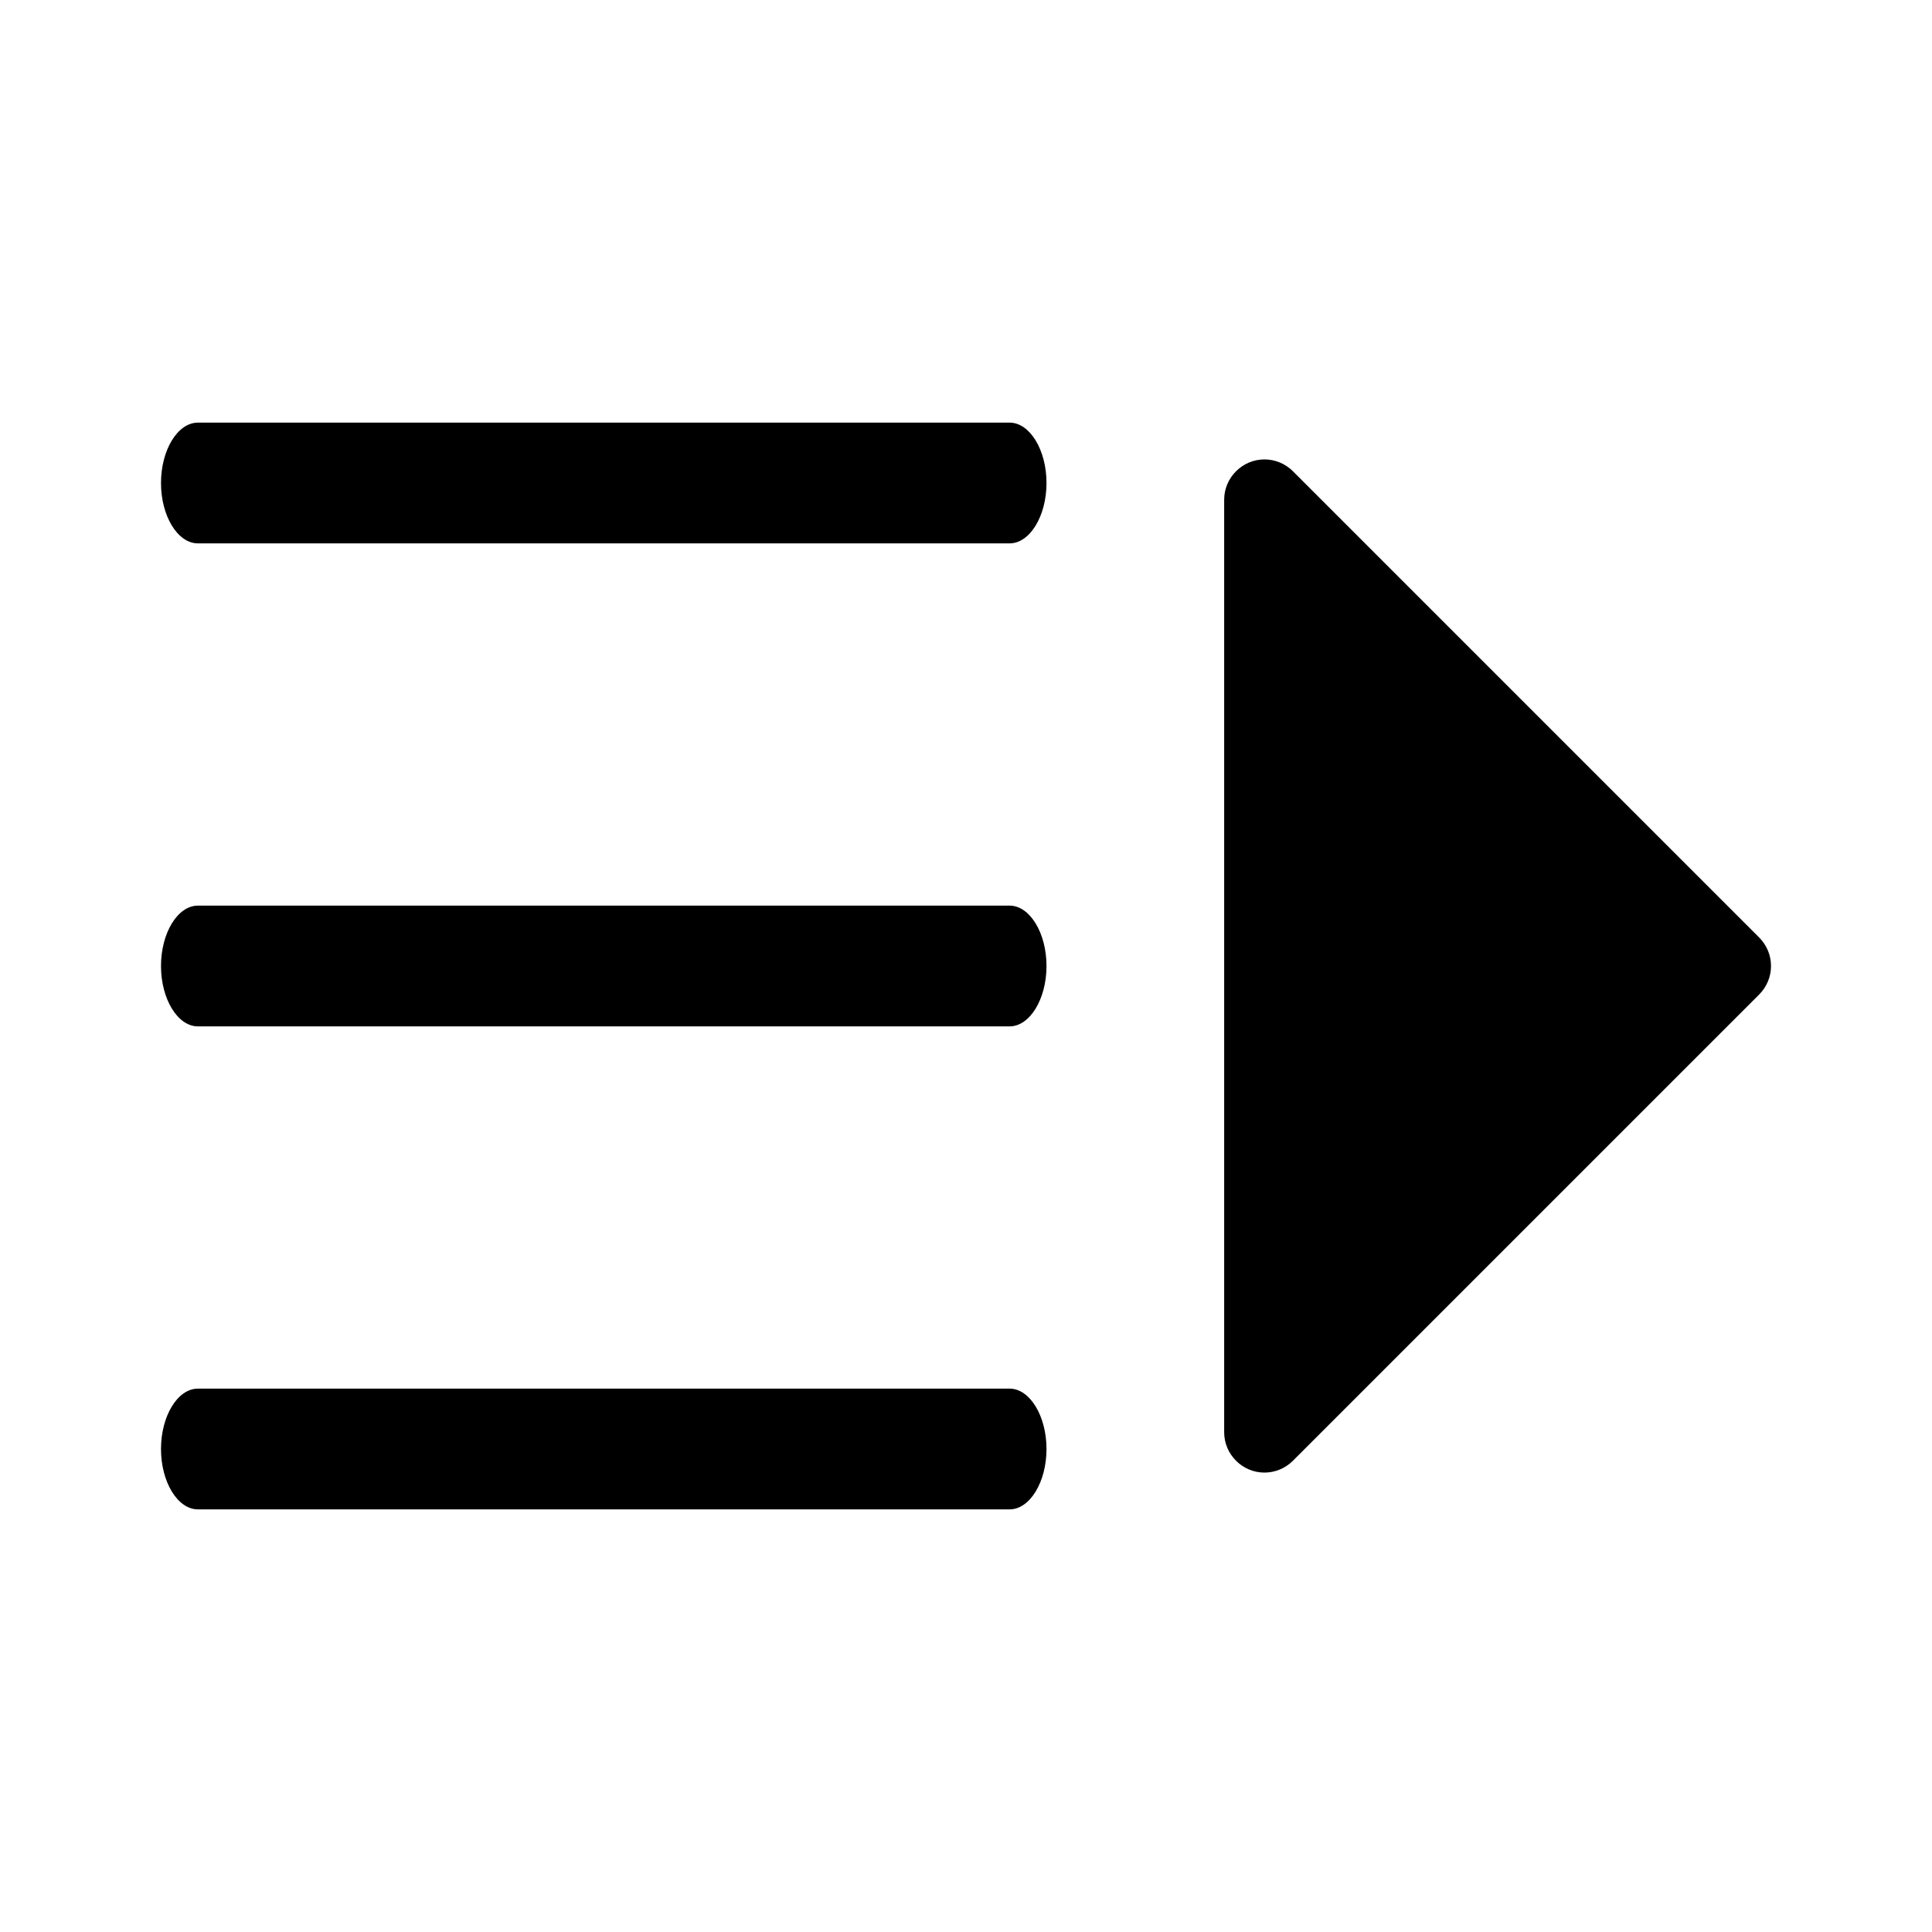
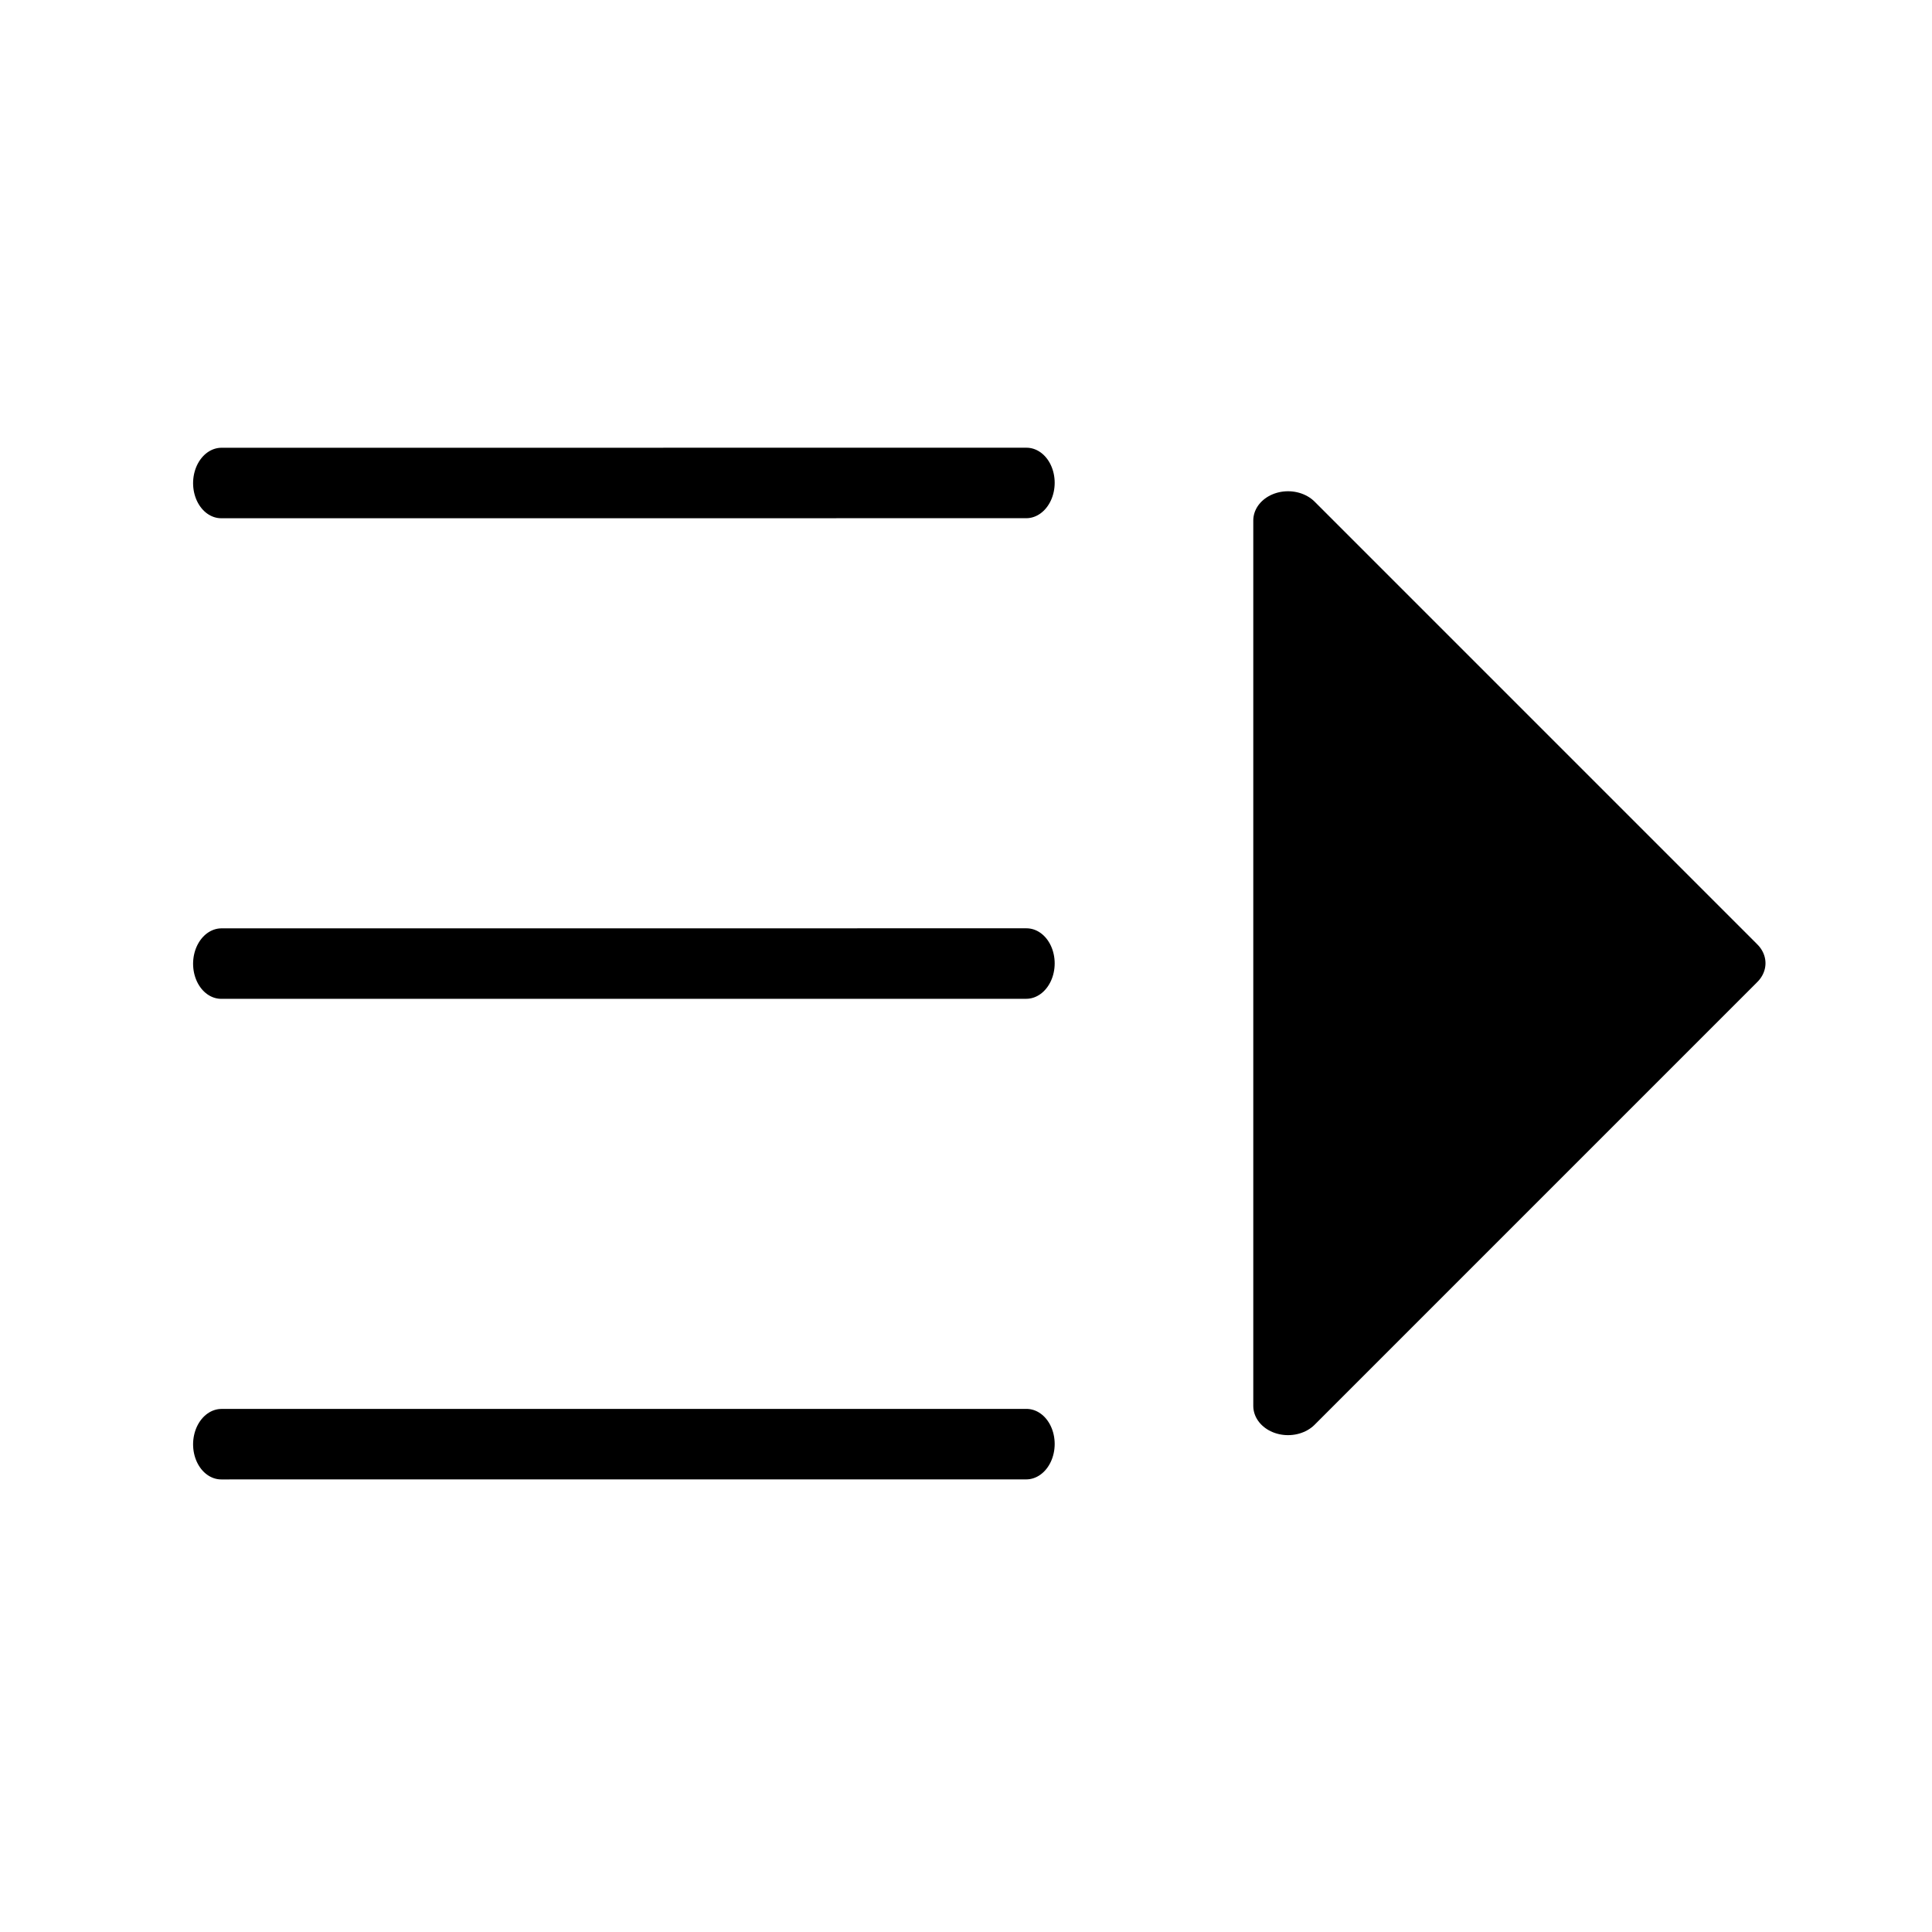
- <svg xmlns="http://www.w3.org/2000/svg" width="100%" height="100%" viewBox="0 0 24 24" version="1.1" xml:space="preserve" style="fill-rule:evenodd;clip-rule:evenodd;stroke-linejoin:round;stroke-miterlimit:2;">
-   <g transform="matrix(0.611111,0,0,1,0.166667,-3.55271e-15)">
-     <path d="M3.75,5.25C3.339,5.25 3,5.589 3,6C3,6.411 3.339,6.75 3.75,6.75L20.25,6.75C20.661,6.75 21,6.411 21,6C21,5.589 20.661,5.25 20.25,5.25L3.75,5.25ZM3.75,11.25C3.339,11.25 3,11.589 3,12C3,12.411 3.339,12.75 3.75,12.75L20.25,12.75C20.661,12.75 21,12.411 21,12C21,11.589 20.661,11.25 20.25,11.25L3.75,11.25ZM3.75,17.25C3.339,17.25 3,17.589 3,18C3,18.411 3.339,18.75 3.75,18.75L20.25,18.75C20.661,18.75 21,18.411 21,18C21,17.589 20.661,17.25 20.25,17.25L3.75,17.25Z" style="fill-rule:nonzero;" />
-   </g>
-   <g transform="matrix(1,0,0,1,6.70711,0)">
-     <path d="M15.146,12.354L9.354,18.146C9.26,18.24 9.133,18.293 9,18.293C8.726,18.293 8.5,18.067 8.5,17.793L8.5,6.207C8.5,5.933 8.726,5.707 9,5.707C9.133,5.707 9.26,5.76 9.354,5.854L15.146,11.646C15.24,11.74 15.293,11.867 15.293,12C15.293,12.133 15.24,12.26 15.146,12.354Z" style="fill-rule:nonzero;" />
+ <svg xmlns="http://www.w3.org/2000/svg" width="100%" height="100%" viewBox="0 0 24 24" version="1.1" xml:space="preserve" style="fill-rule:evenodd;clip-rule:evenodd;stroke-linecap:round;stroke-linejoin:round;stroke-miterlimit:1.5;">
+   <g id="expand">
+     <g transform="matrix(-0.798371,0.00480641,0,0.995008,20.8849,-0.0792257)">
+       <path d="M10.189,6.06L22.715,6" style="fill:none;stroke:black;stroke-width:0.88px;" />
+     </g>
+     <g transform="matrix(-0.798371,0.00480641,0,0.995008,20.8849,5.89082)">
+       <path d="M10.189,6.06L22.715,6" style="fill:none;stroke:black;stroke-width:0.88px;" />
+     </g>
+     <g transform="matrix(-0.798371,0.00480641,0,0.995008,20.8849,11.8609)">
+       <path d="M10.189,6.06L22.715,6" style="fill:none;stroke:black;stroke-width:0.88px;" />
+     </g>
+     <g transform="matrix(-7.15208e-17,-1.13377,-1.34892,8.36787e-17,31.459,19.4957)">
+       <path d="M6.642,7.383L11.493,11.46L1.791,11.46L6.642,7.383Z" style="stroke:black;stroke-width:0.64px;" />
+     </g>
  </g>
</svg>
